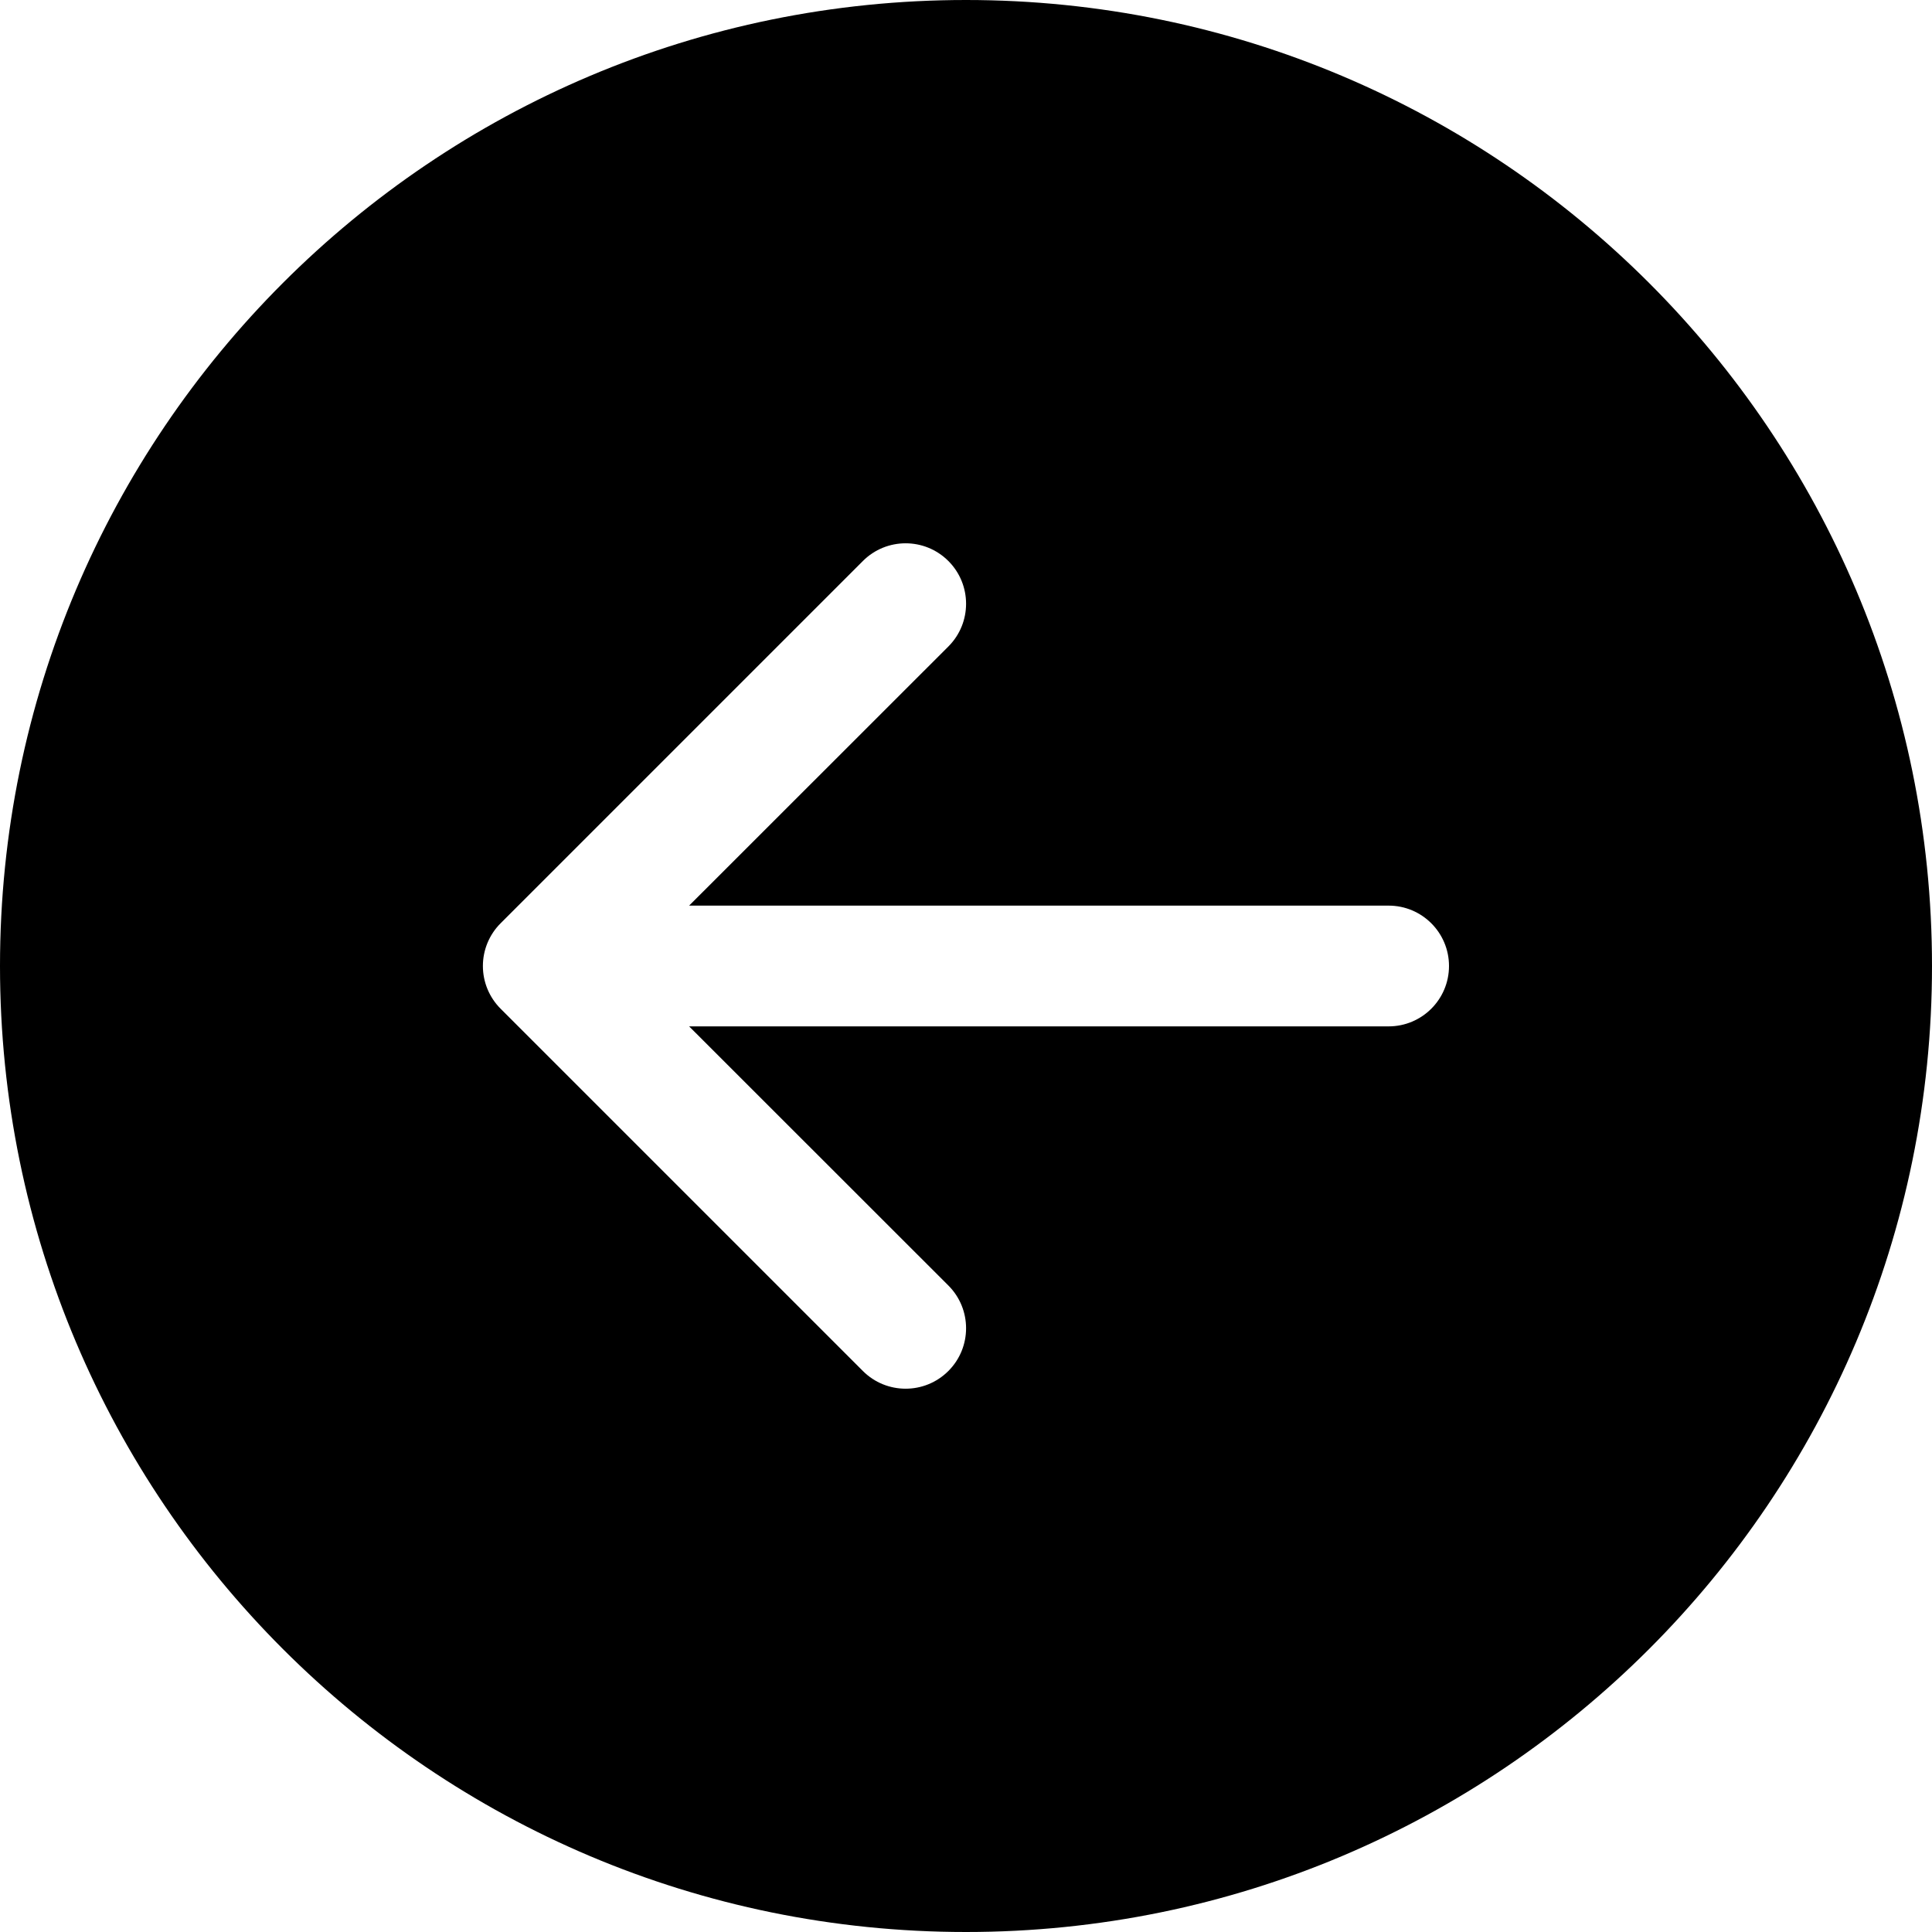
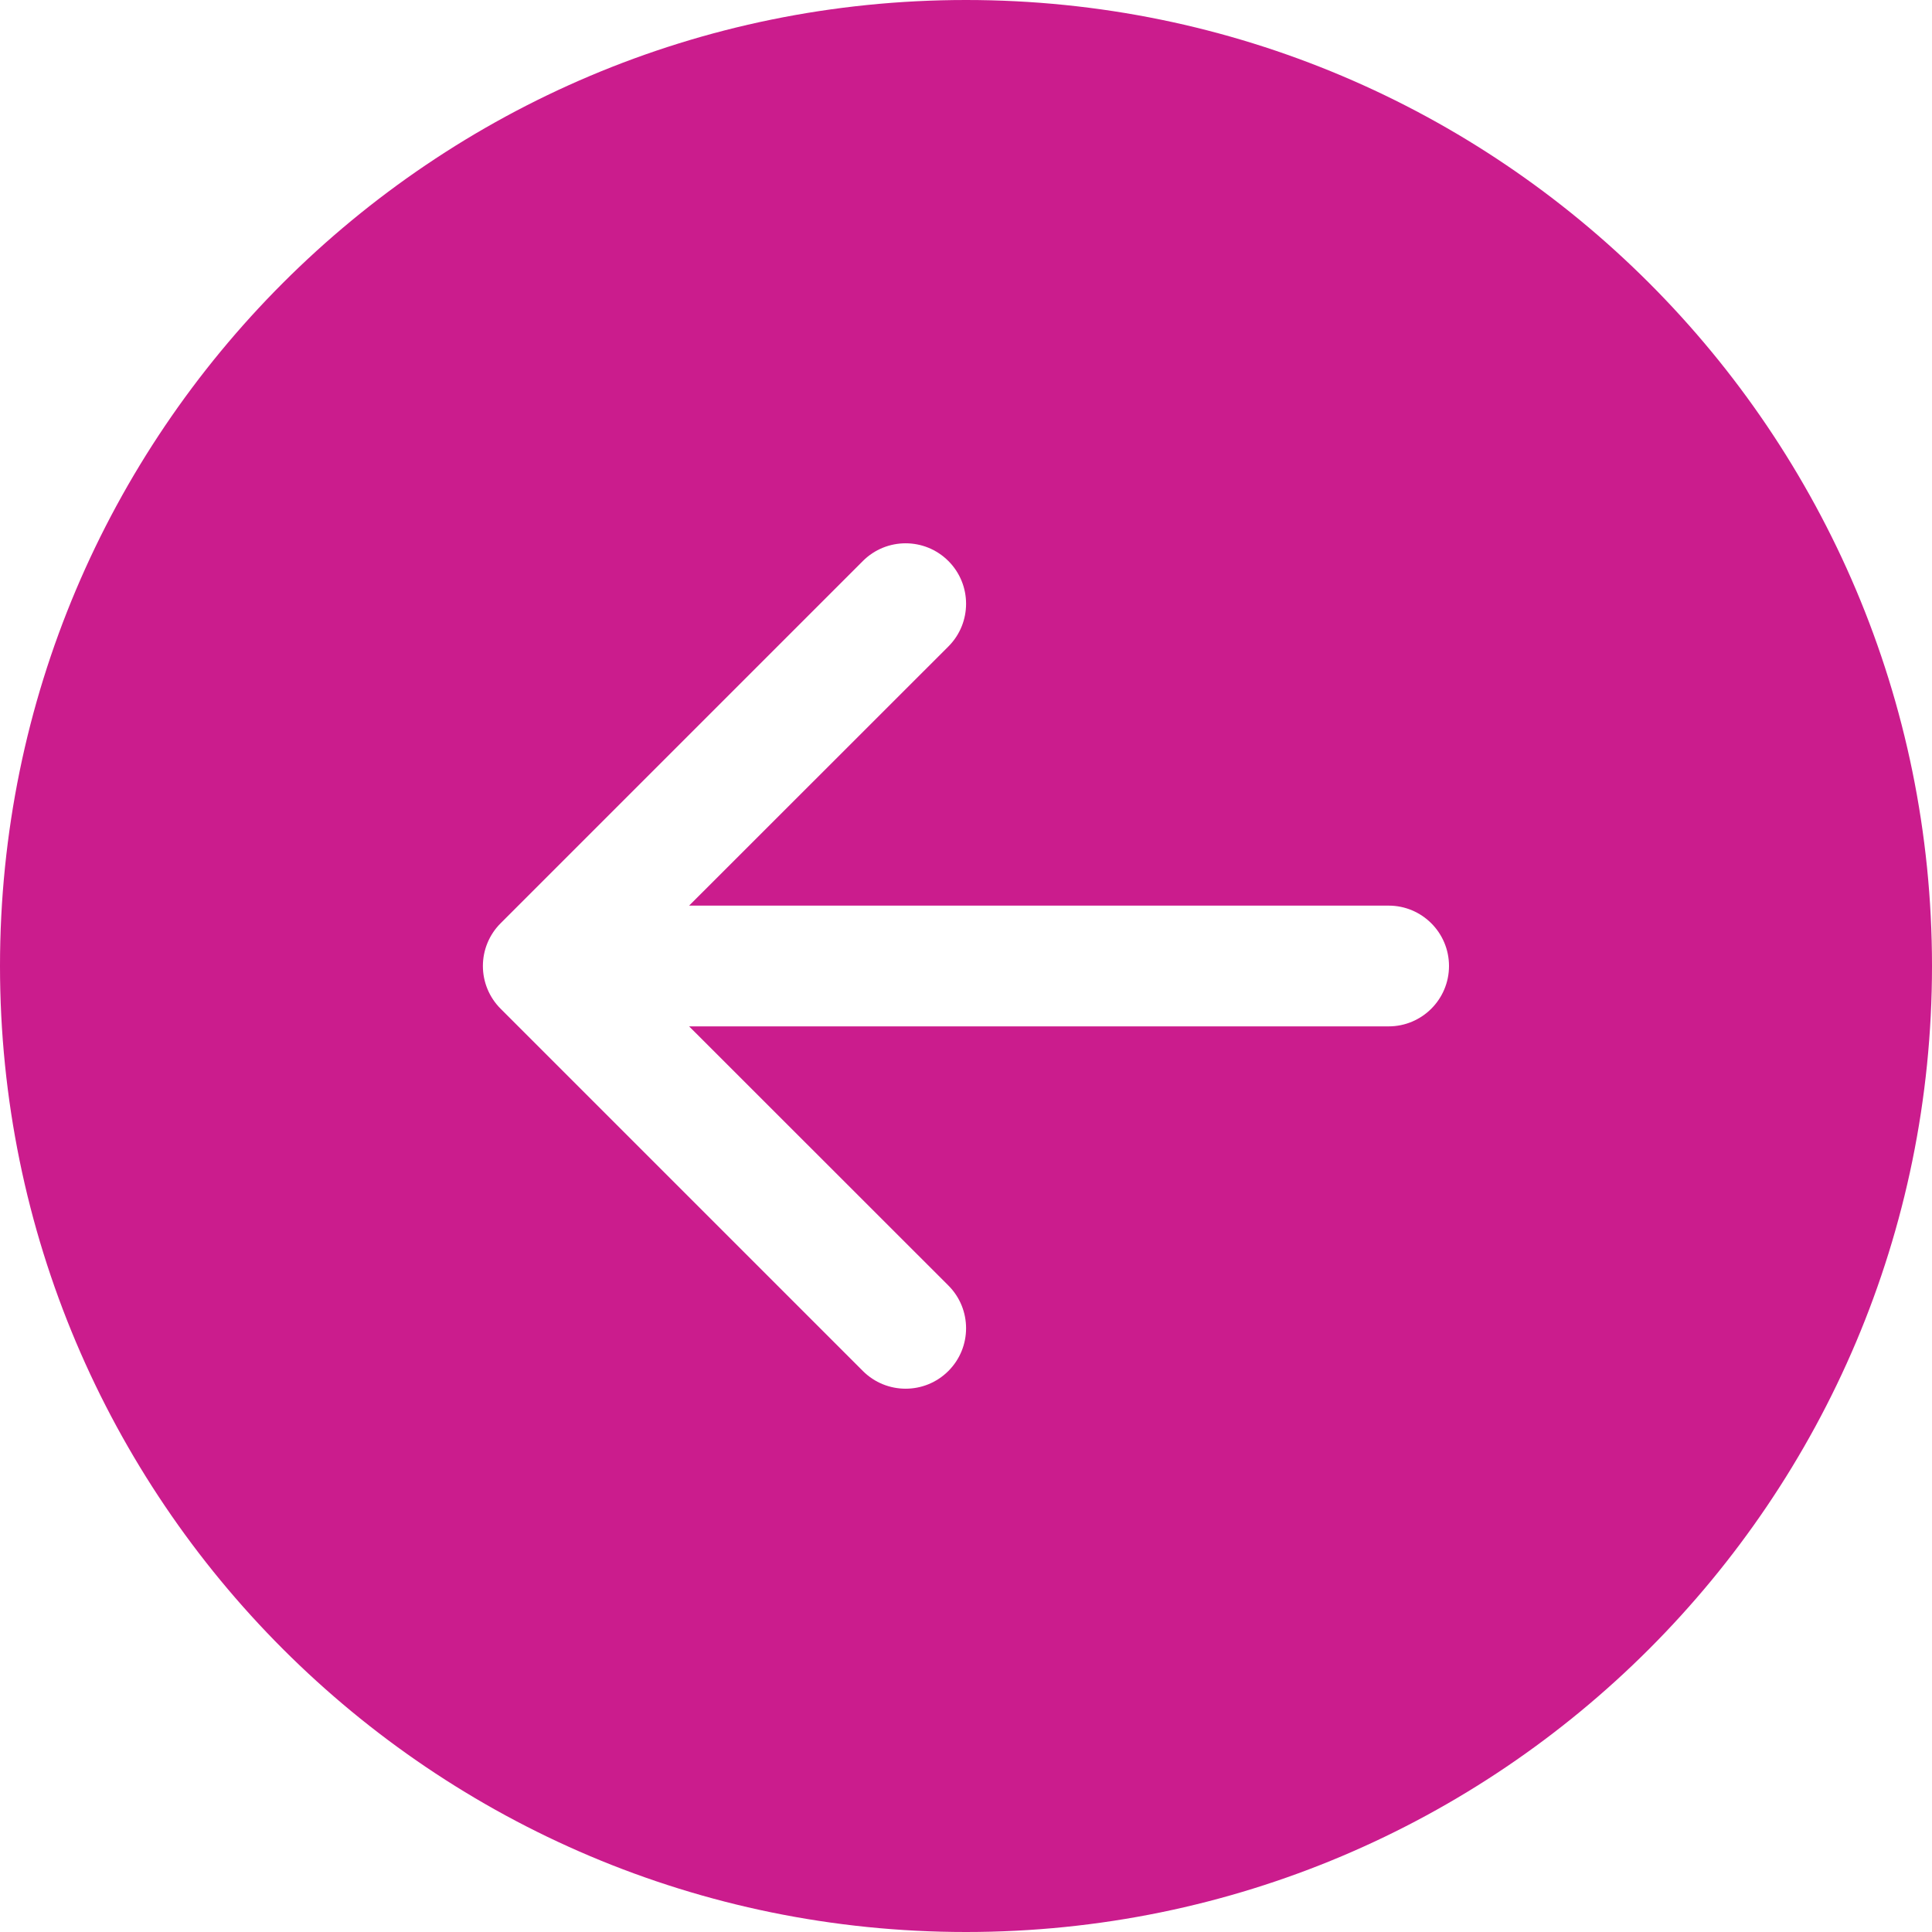
- <svg xmlns="http://www.w3.org/2000/svg" width="16" height="16" fill="currentColor" class="bi bi-arrow-left-circle-fill" viewBox="0 0 16 16">
+ <svg xmlns="http://www.w3.org/2000/svg" width="16" height="16" fill="#cb1c8d" class="bi bi-arrow-left-circle-fill" viewBox="0 0 16 16">
  <path d="M8 0a8 8 0 1 0 0 16A8 8 0 0 0 8 0m3.5 7.5a.5.5 0 0 1 0 1H5.707l2.147 2.146a.5.5 0 0 1-.708.708l-3-3a.5.5 0 0 1 0-.708l3-3a.5.5 0 1 1 .708.708L5.707 7.5z" />
</svg>
